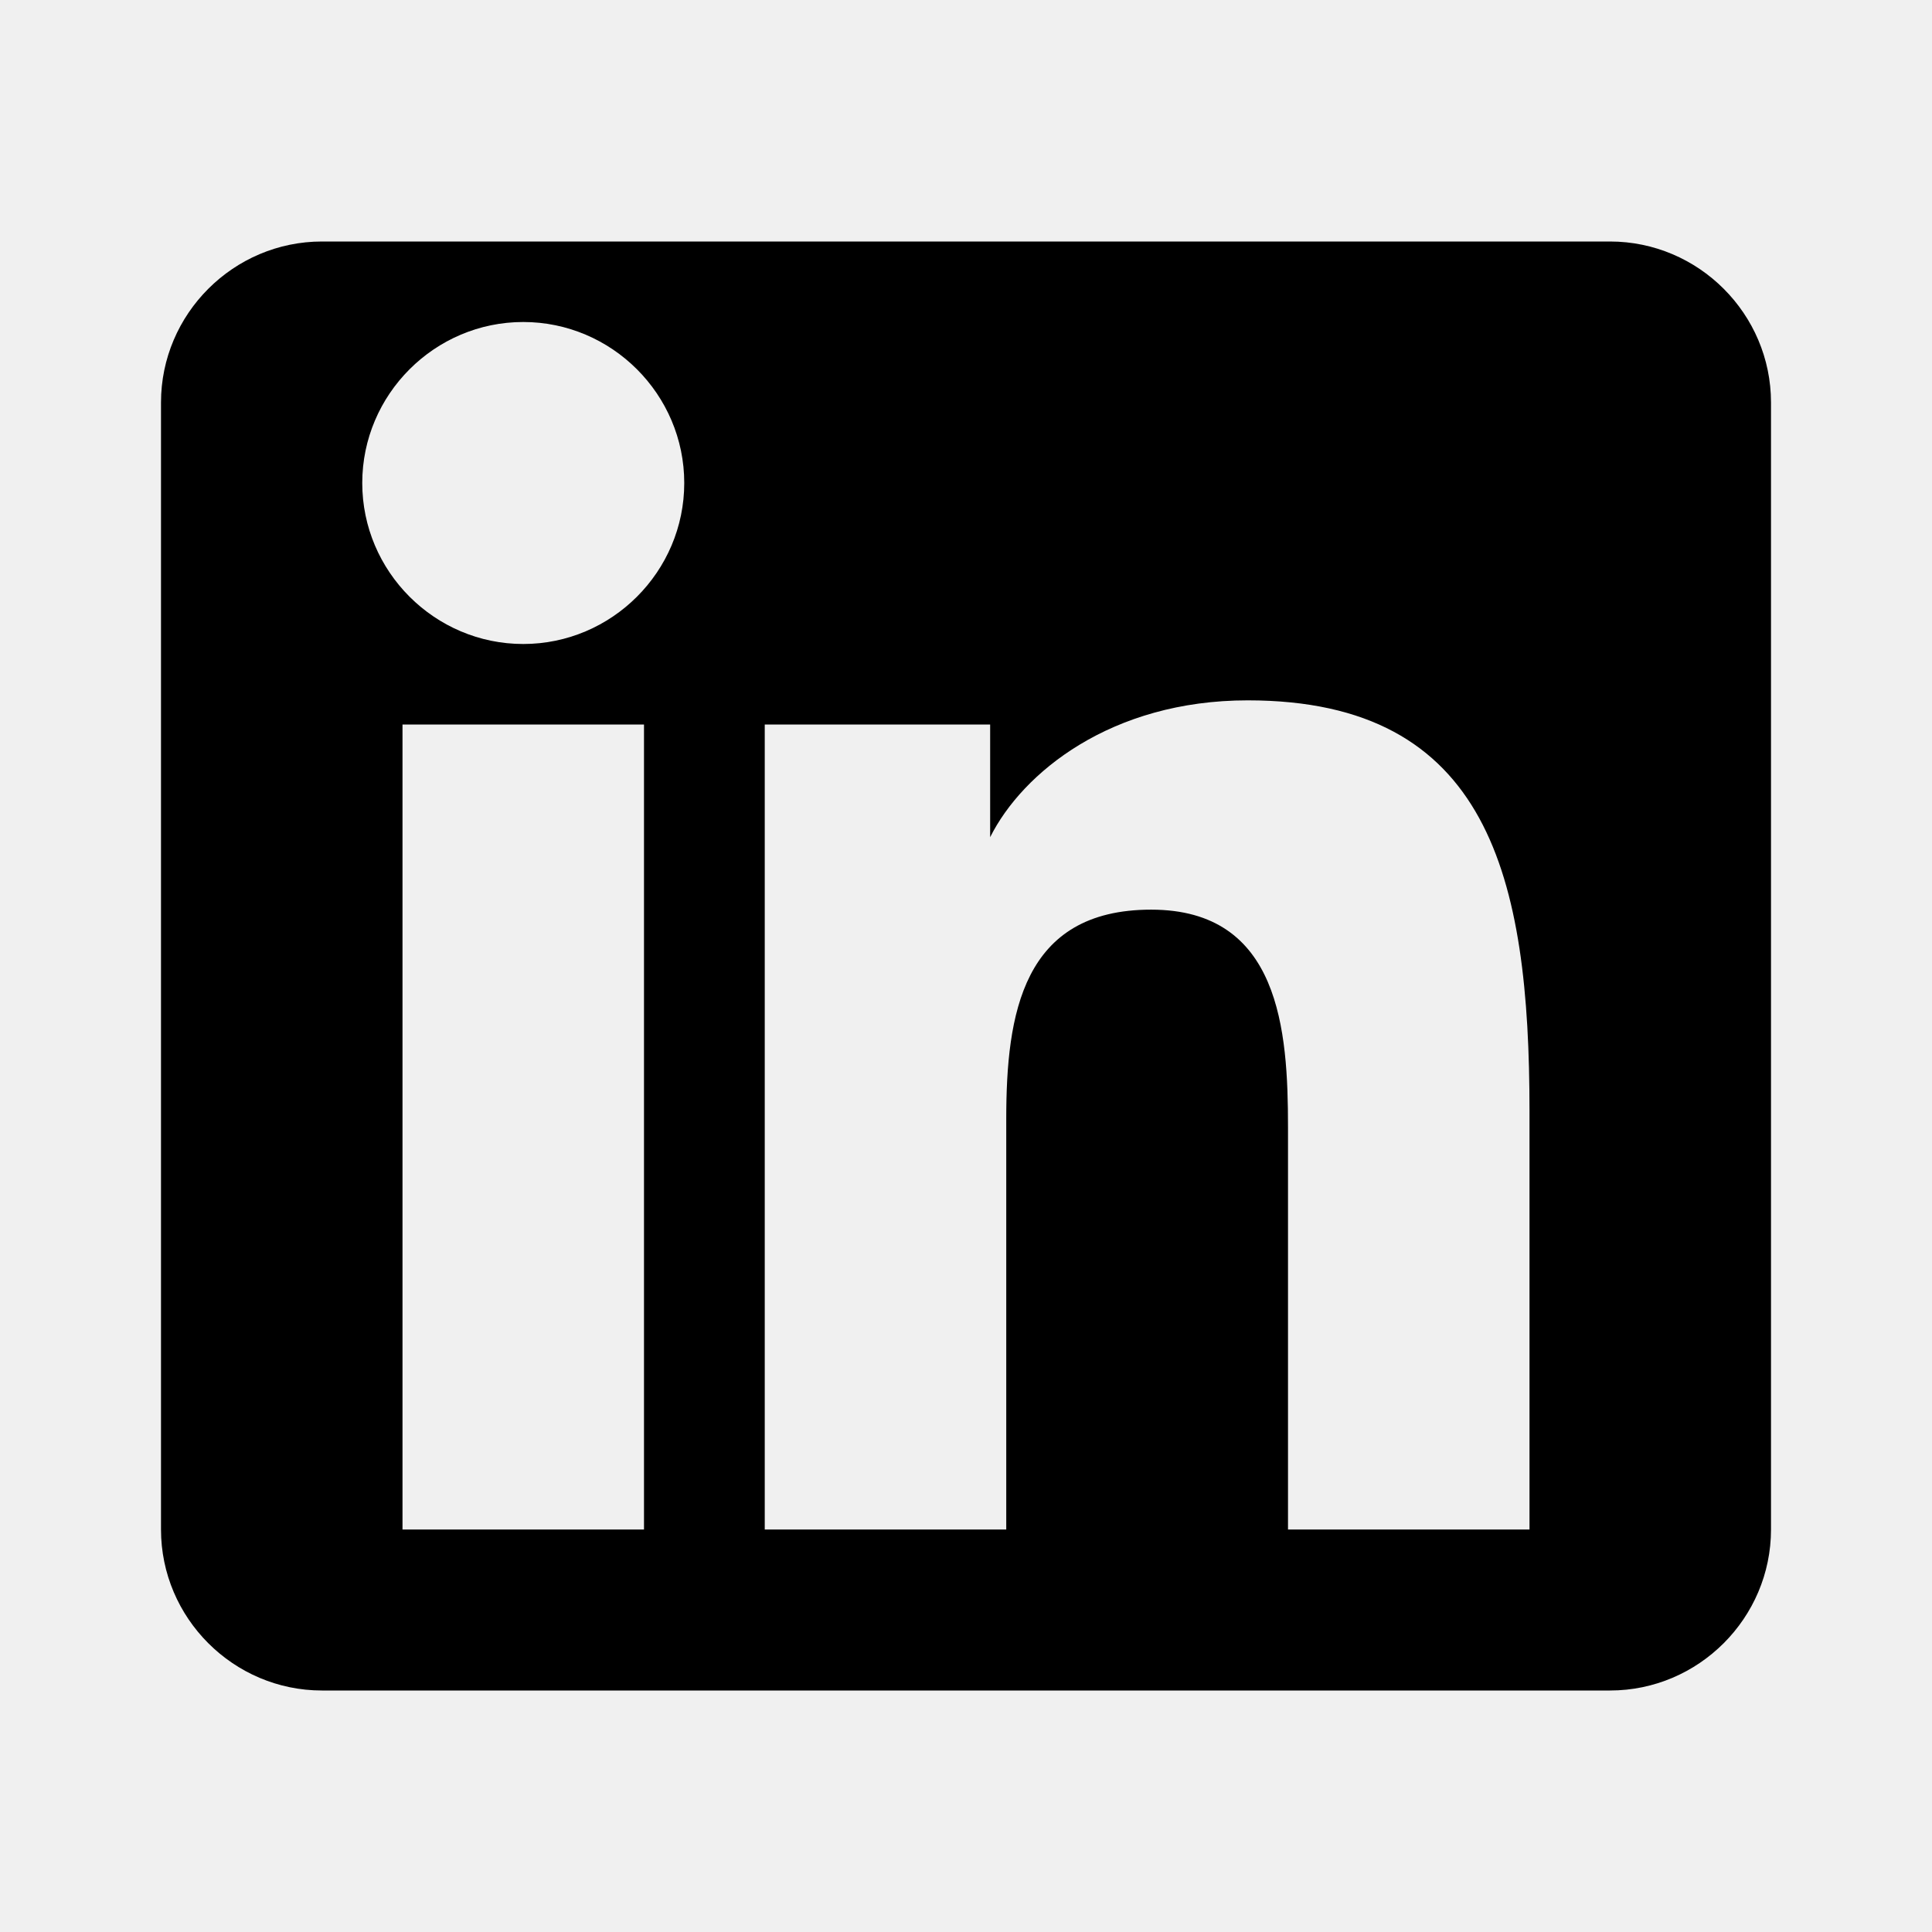
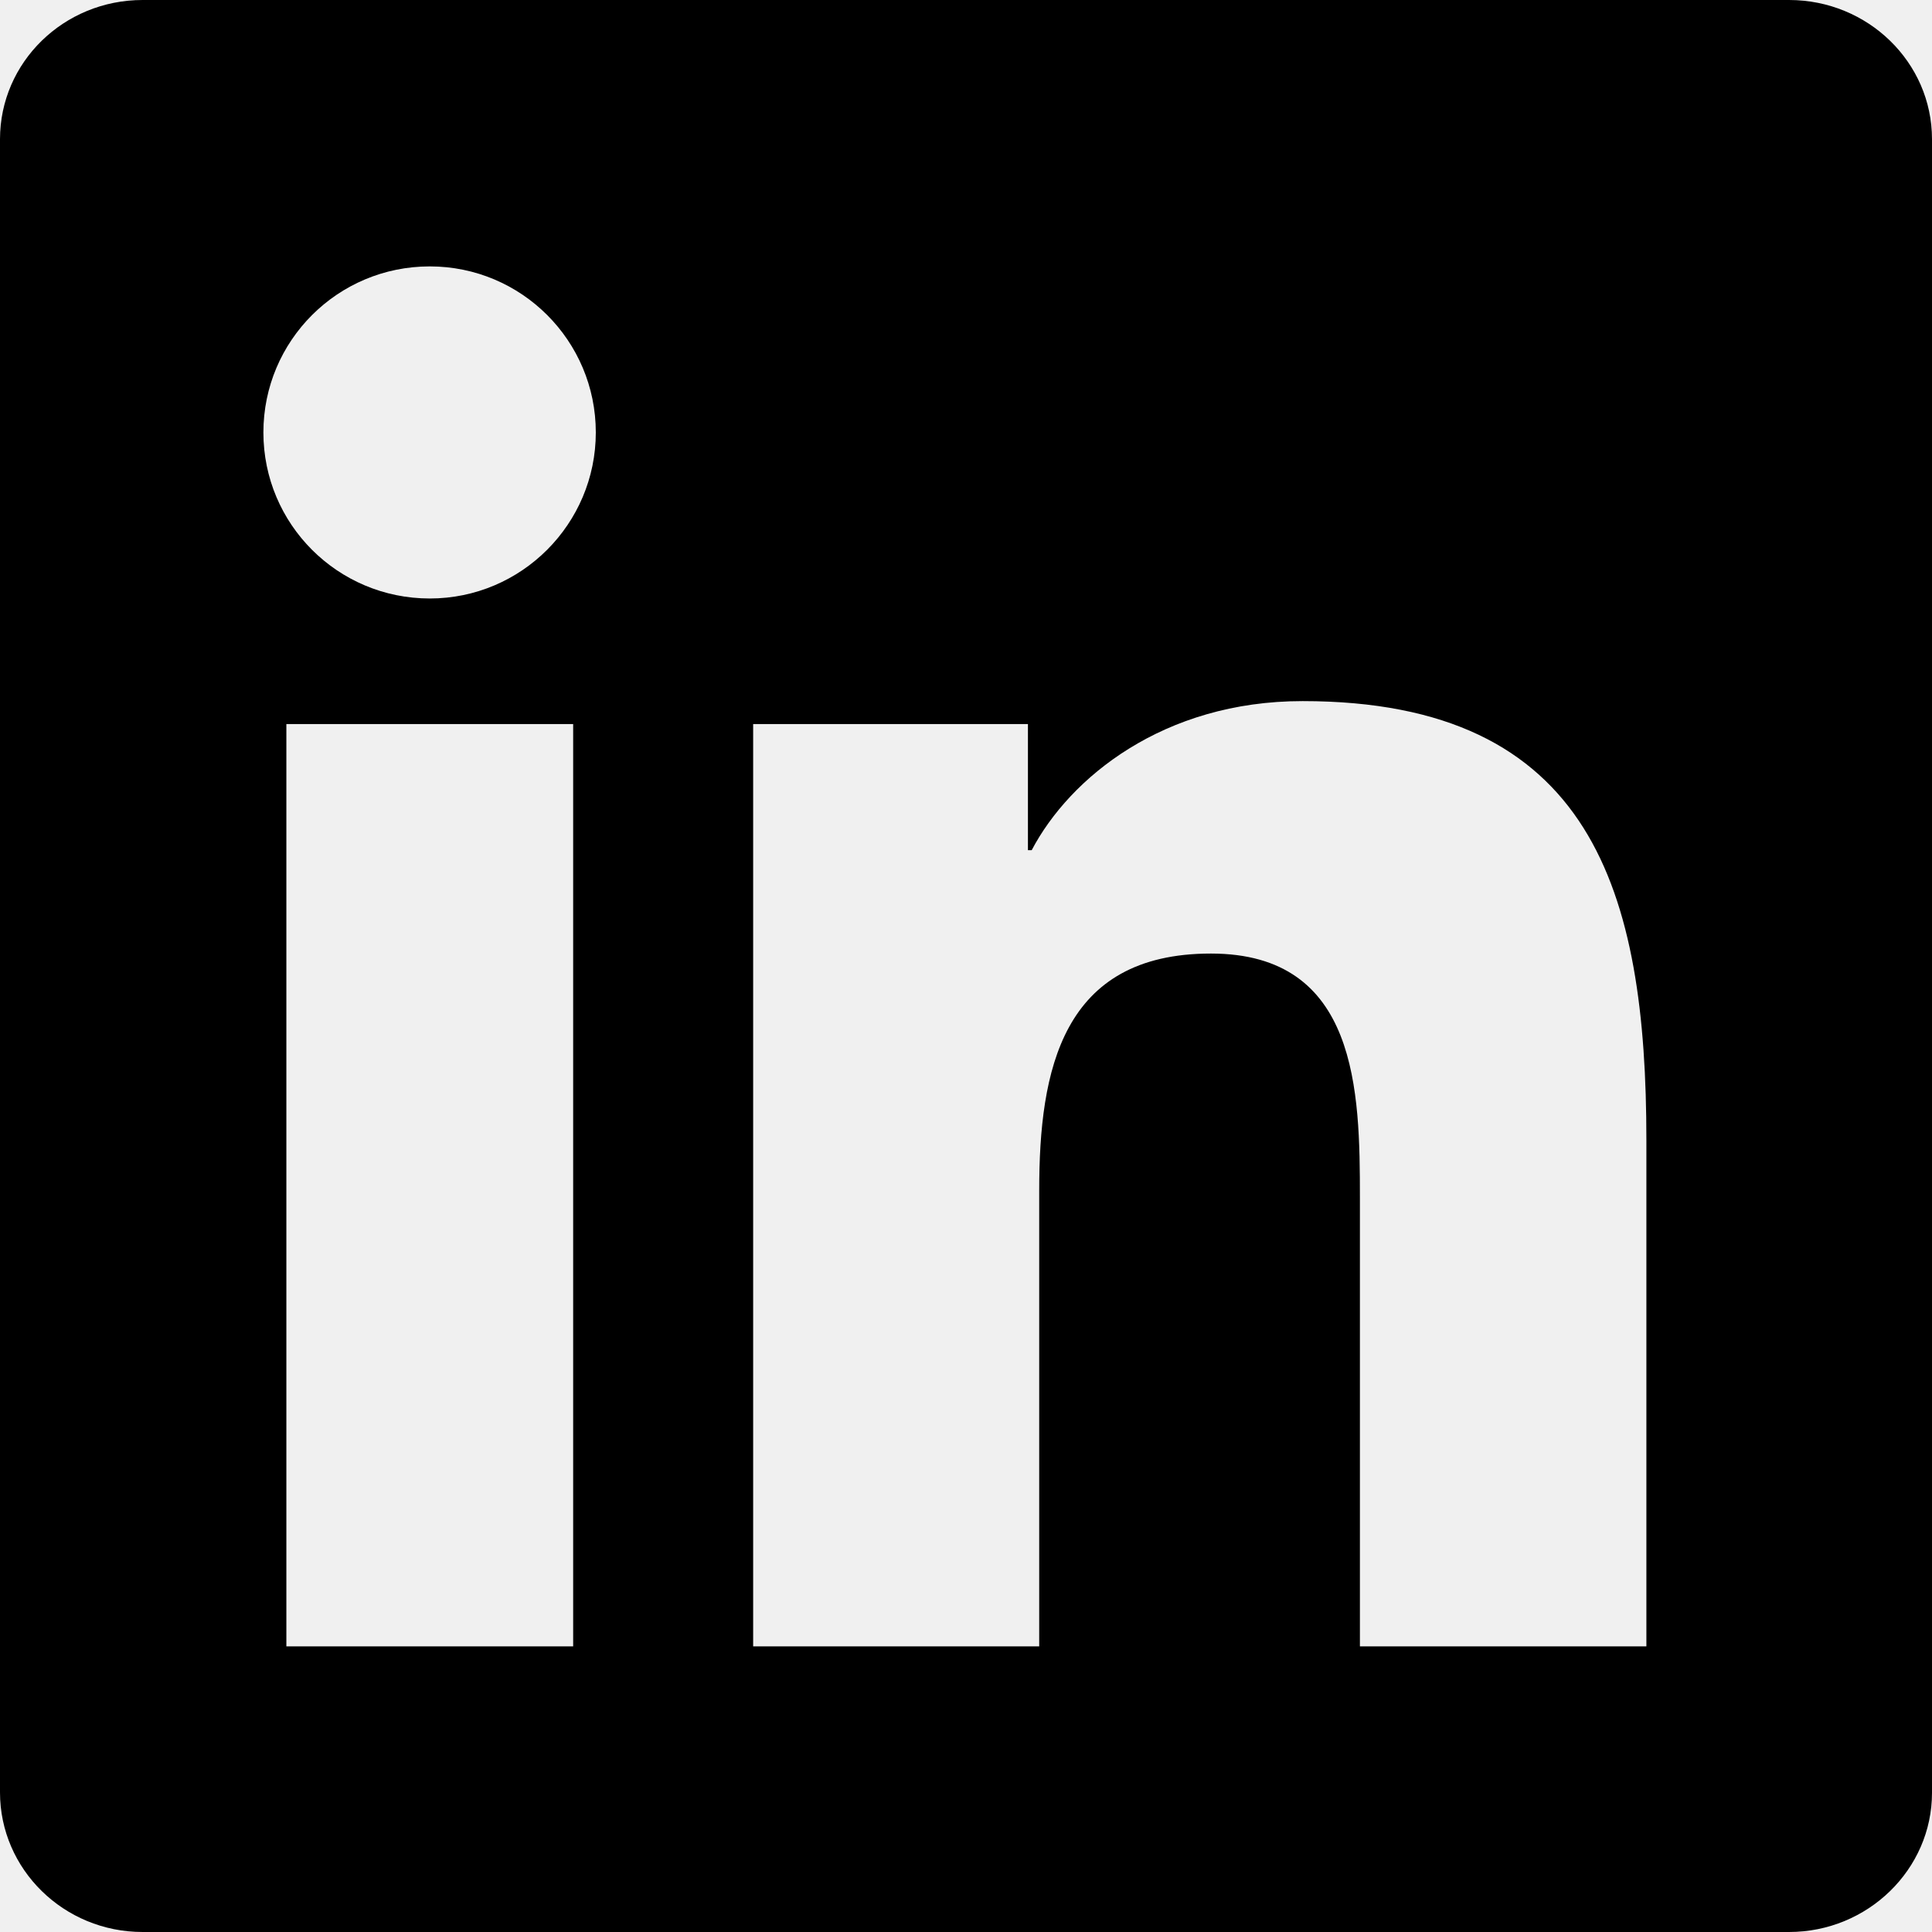
- <svg xmlns="http://www.w3.org/2000/svg" viewBox="0 0 24 24" fill="none">
-   <path d="M20 3H4C2.9 3 2 3.9 2 5V19C2 20.1 2.9 21 4 21H20C21.1 21 22 20.1 22 19V5C22 3.9 21.1 3 20 3ZM8 19H5V9H8V19ZM6.5 8C5.4 8 4.5 7.1 4.5 6C4.5 4.9 5.4 4 6.5 4C7.6 4 8.5 4.9 8.5 6C8.5 7.1 7.6 8 6.5 8ZM19 19H16V14C16 12.8 15.9 11.3 14.3 11.3C12.7 11.3 12.5 12.6 12.5 13.9V19H9.5V9H12.3V10.4H12.3C12.7 9.6 13.8 8.7 15.5 8.7C18.5 8.7 19 10.9 19 13.8V19Z" fill="currentColor" />
+ <svg xmlns="http://www.w3.org/2000/svg" width="18" height="18" viewBox="0 0 18 18" fill="none">
+   <g clip-path="url(#clip0_597_666)">
+     <path d="M16.668 0H1.329C0.594 0 0 0.58 0 1.297V16.699C0 17.416 0.594 18 1.329 18H16.668C17.402 18 18 17.416 18 16.703V1.297C18 0.58 17.402 0 16.668 0ZM5.34 15.339H2.668V6.746H5.34V15.339ZM4.004 5.576C3.146 5.576 2.454 4.883 2.454 4.029C2.454 3.175 3.146 2.482 4.004 2.482C4.859 2.482 5.551 3.175 5.551 4.029C5.551 4.88 4.859 5.576 4.004 5.576ZM15.339 15.339H12.67V11.162C12.67 10.167 12.653 8.884 11.282 8.884C9.893 8.884 9.682 9.97 9.682 11.092V15.339H7.017V6.746H9.577V7.921H9.612C9.967 7.246 10.839 6.532 12.136 6.532C14.839 6.532 15.339 8.311 15.339 10.624V15.339V15.339Z" fill="black" />
+   </g>
+   <defs>
+     <clipPath id="clip0_597_666">
+       <rect width="18" height="18" fill="white" />
+     </clipPath>
+   </defs>
</svg>
